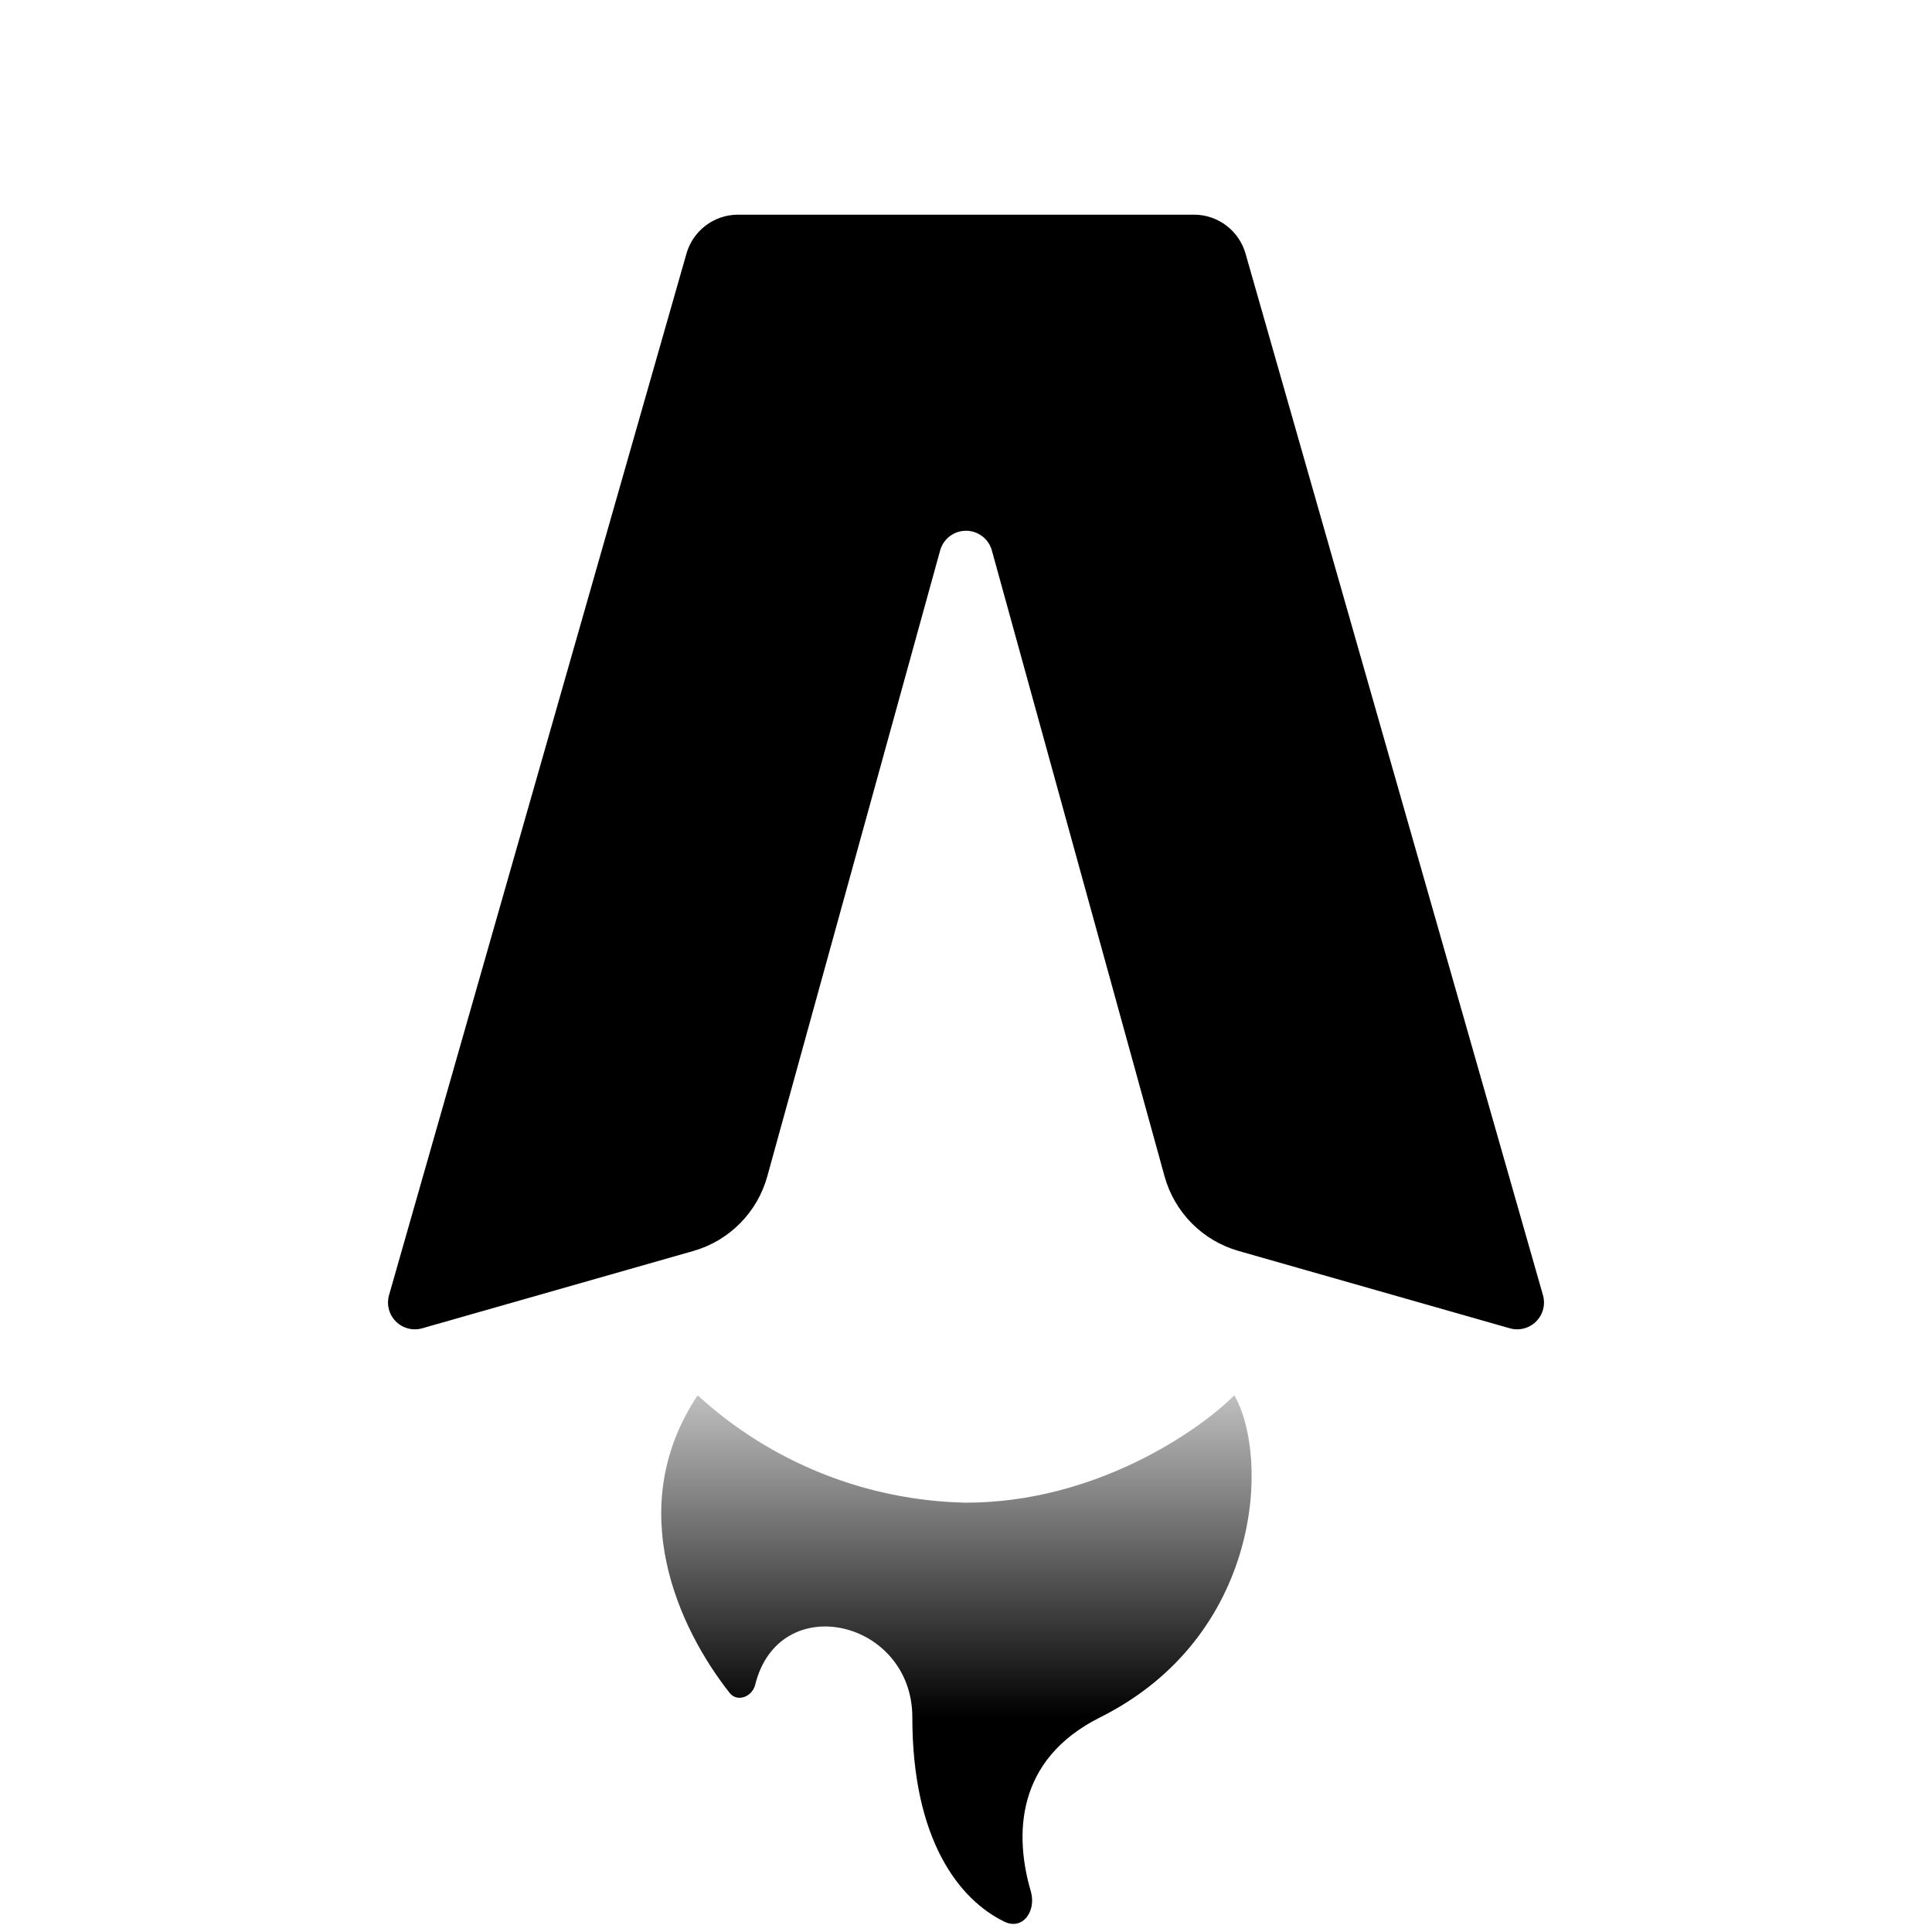
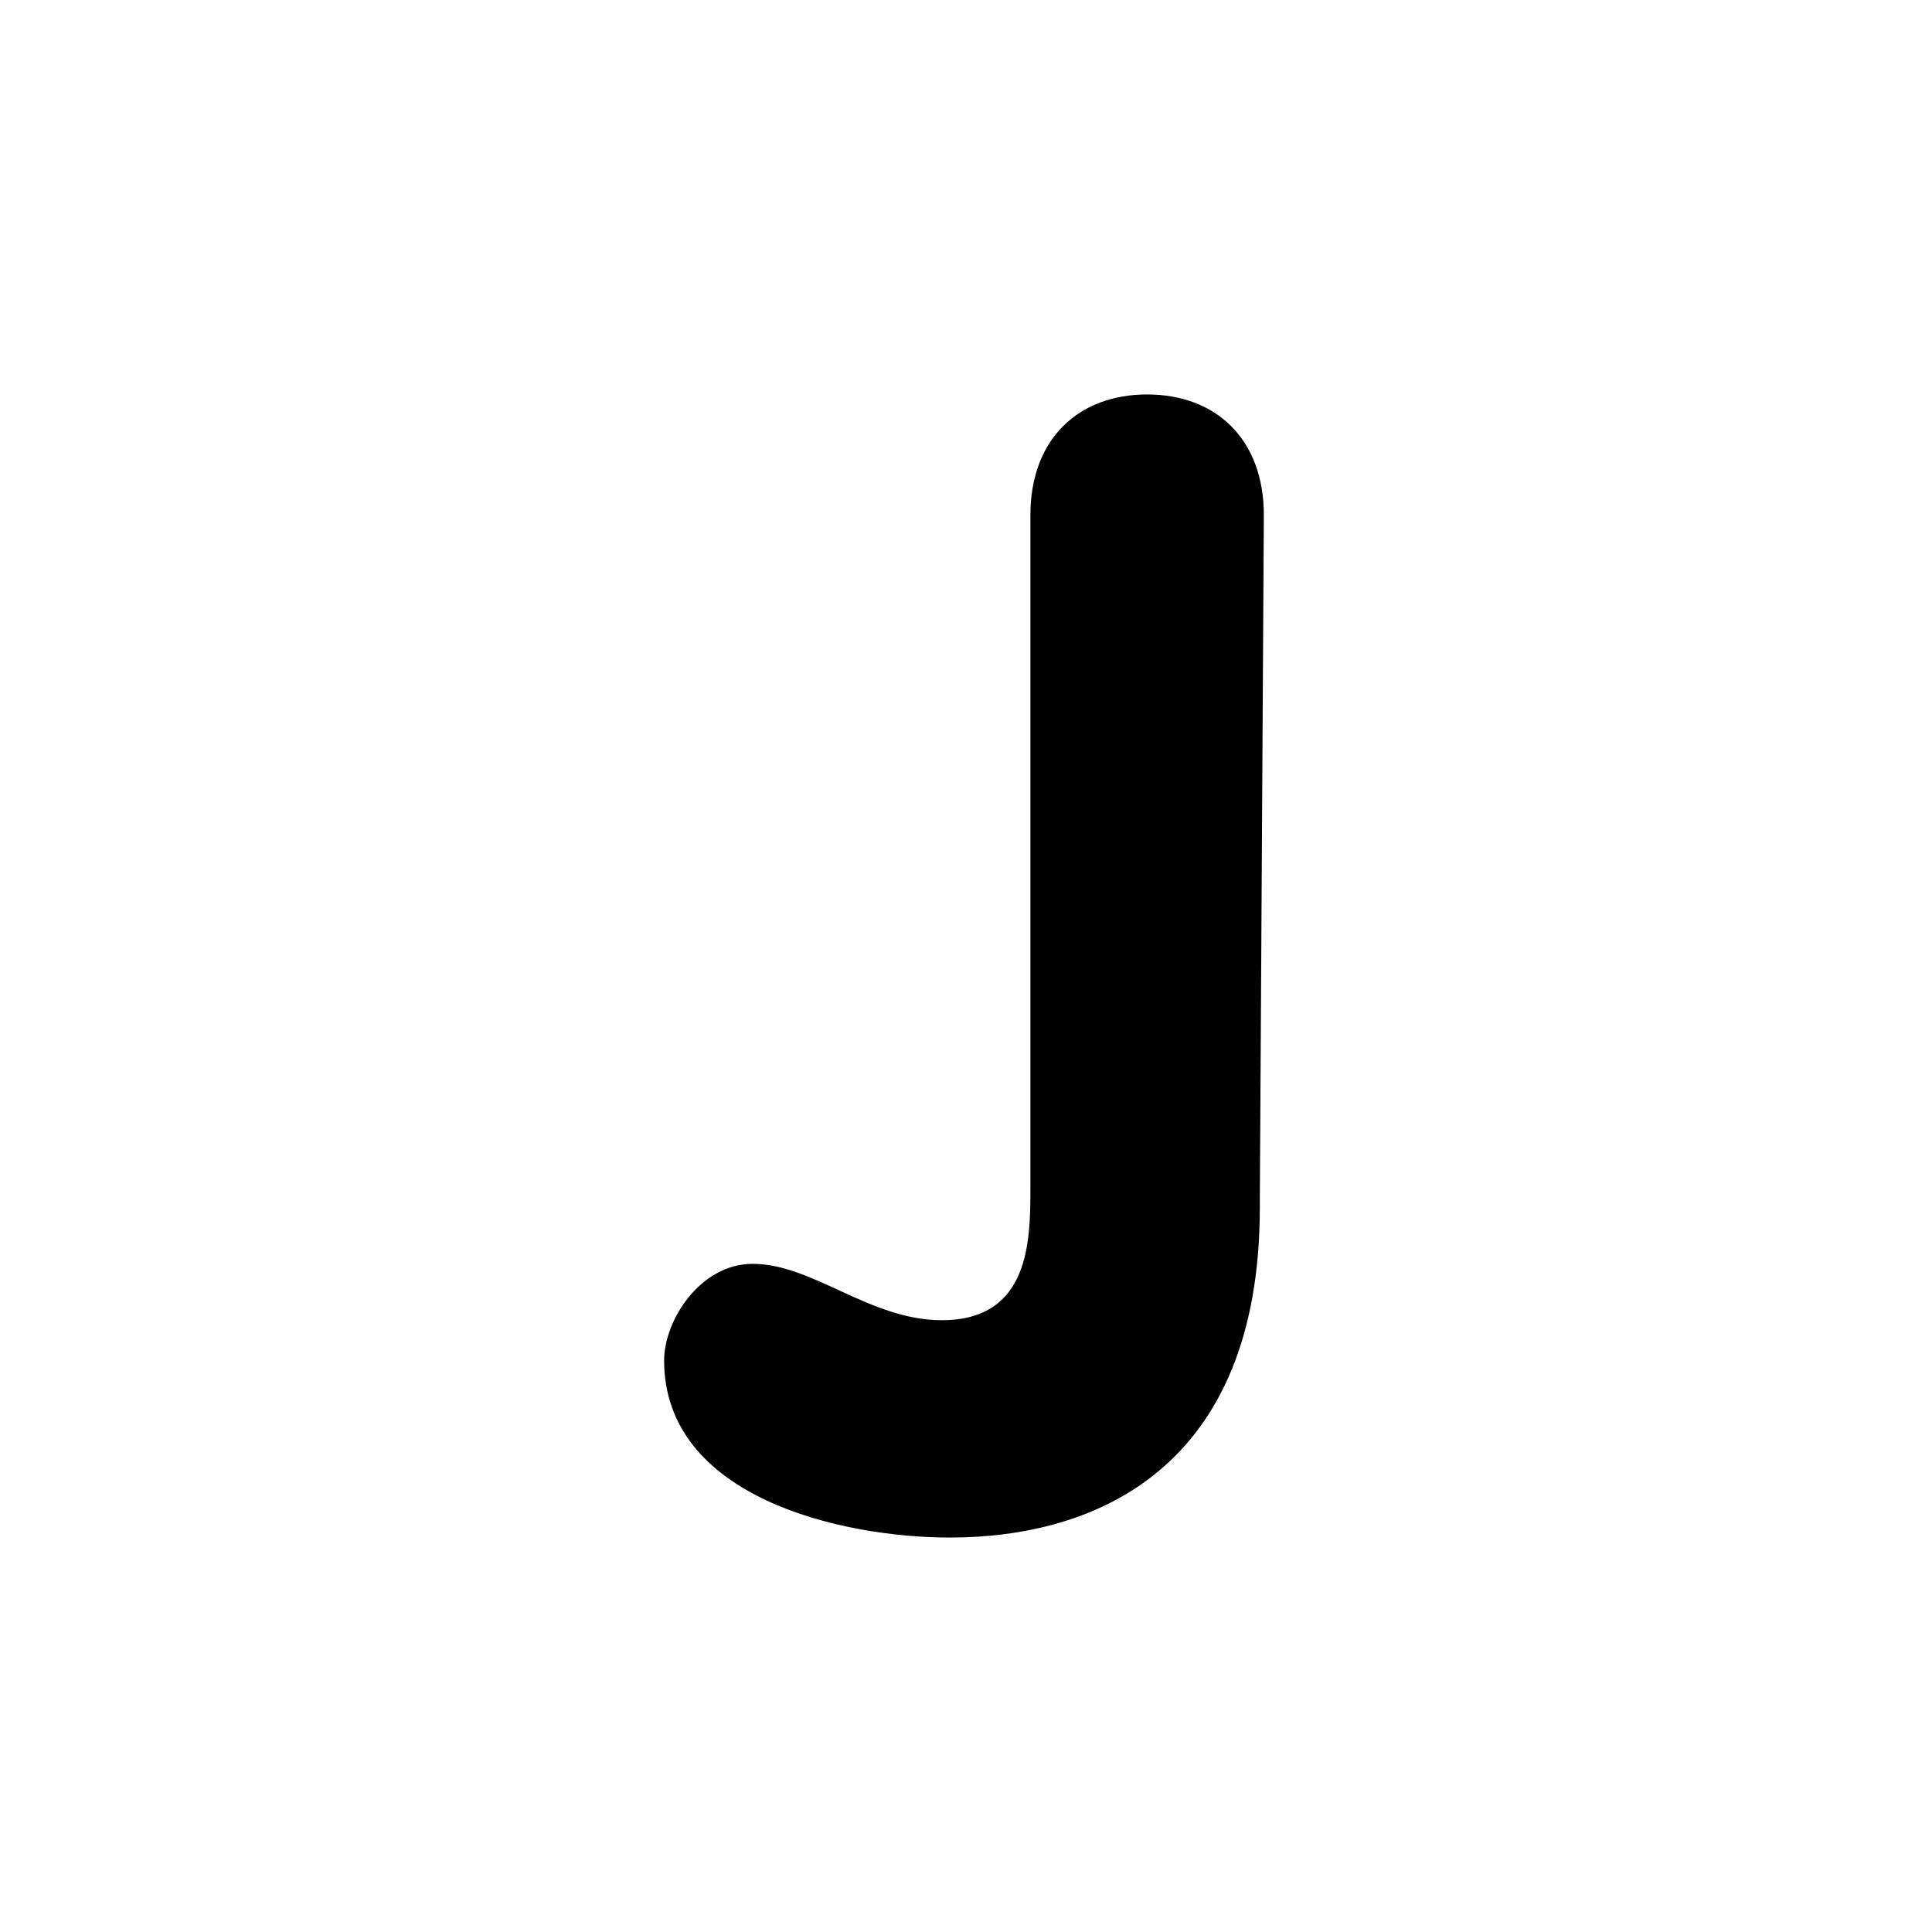
- <svg xmlns="http://www.w3.org/2000/svg" fill="none" viewBox="0 0 36 36">
-   <path fill="#000" d="M22.25 4h-8.5a1 1 0 0 0-.96.73l-5.54 19.4a.5.5 0 0 0 .62.62l5.05-1.44a2 2 0 0 0 1.38-1.4l3.22-11.66a.5.5 0 0 1 .96 0l3.22 11.67a2 2 0 0 0 1.38 1.39l5.05 1.44a.5.5 0 0 0 .62-.62l-5.54-19.4a1 1 0 0 0-.96-.73Z" />
-   <path fill="url(#gradient)" d="M18 28a7.63 7.63 0 0 1-5-2c-1.4 2.1-.35 4.35.6 5.55.14.17.41.07.47-.15.44-1.8 2.93-1.22 2.93.6 0 2.28.87 3.4 1.72 3.81.34.16.59-.2.49-.56-.31-1.05-.29-2.46 1.29-3.25 3-1.5 3.17-4.83 2.5-6-.67.67-2.6 2-5 2Z" />
-   <defs>
-     <linearGradient id="gradient" x1="16" x2="16" y1="32" y2="24" gradientUnits="userSpaceOnUse">
-       <stop stop-color="#000" />
-       <stop offset="1" stop-color="#000" stop-opacity="0" />
-     </linearGradient>
-   </defs>
-   <style>
-     @media (prefers-color-scheme:dark){:root{filter:invert(100%)}}
-   </style>
+ <svg xmlns="http://www.w3.org/2000/svg" id="svg2" enable-background="new 0 0 48 48" viewBox="0 0 48 48">
+   <g>
+     <path id="path26" d="m31.3 30c0 6.5-4.1 8.2-7.7 8.2-2.7 0-7.1-1-7.1-4.4 0-1 .9-2.4 2.2-2.4 1.5 0 2.9 1.4 4.7 1.4 2.2 0 2.2-2 2.2-3.3v-16.7c0-1.9 1.2-3 2.9-3s2.9 1.1 2.9 3l-.1 17z" fill="rgb(0,0,0)" />
+   </g>
</svg>
